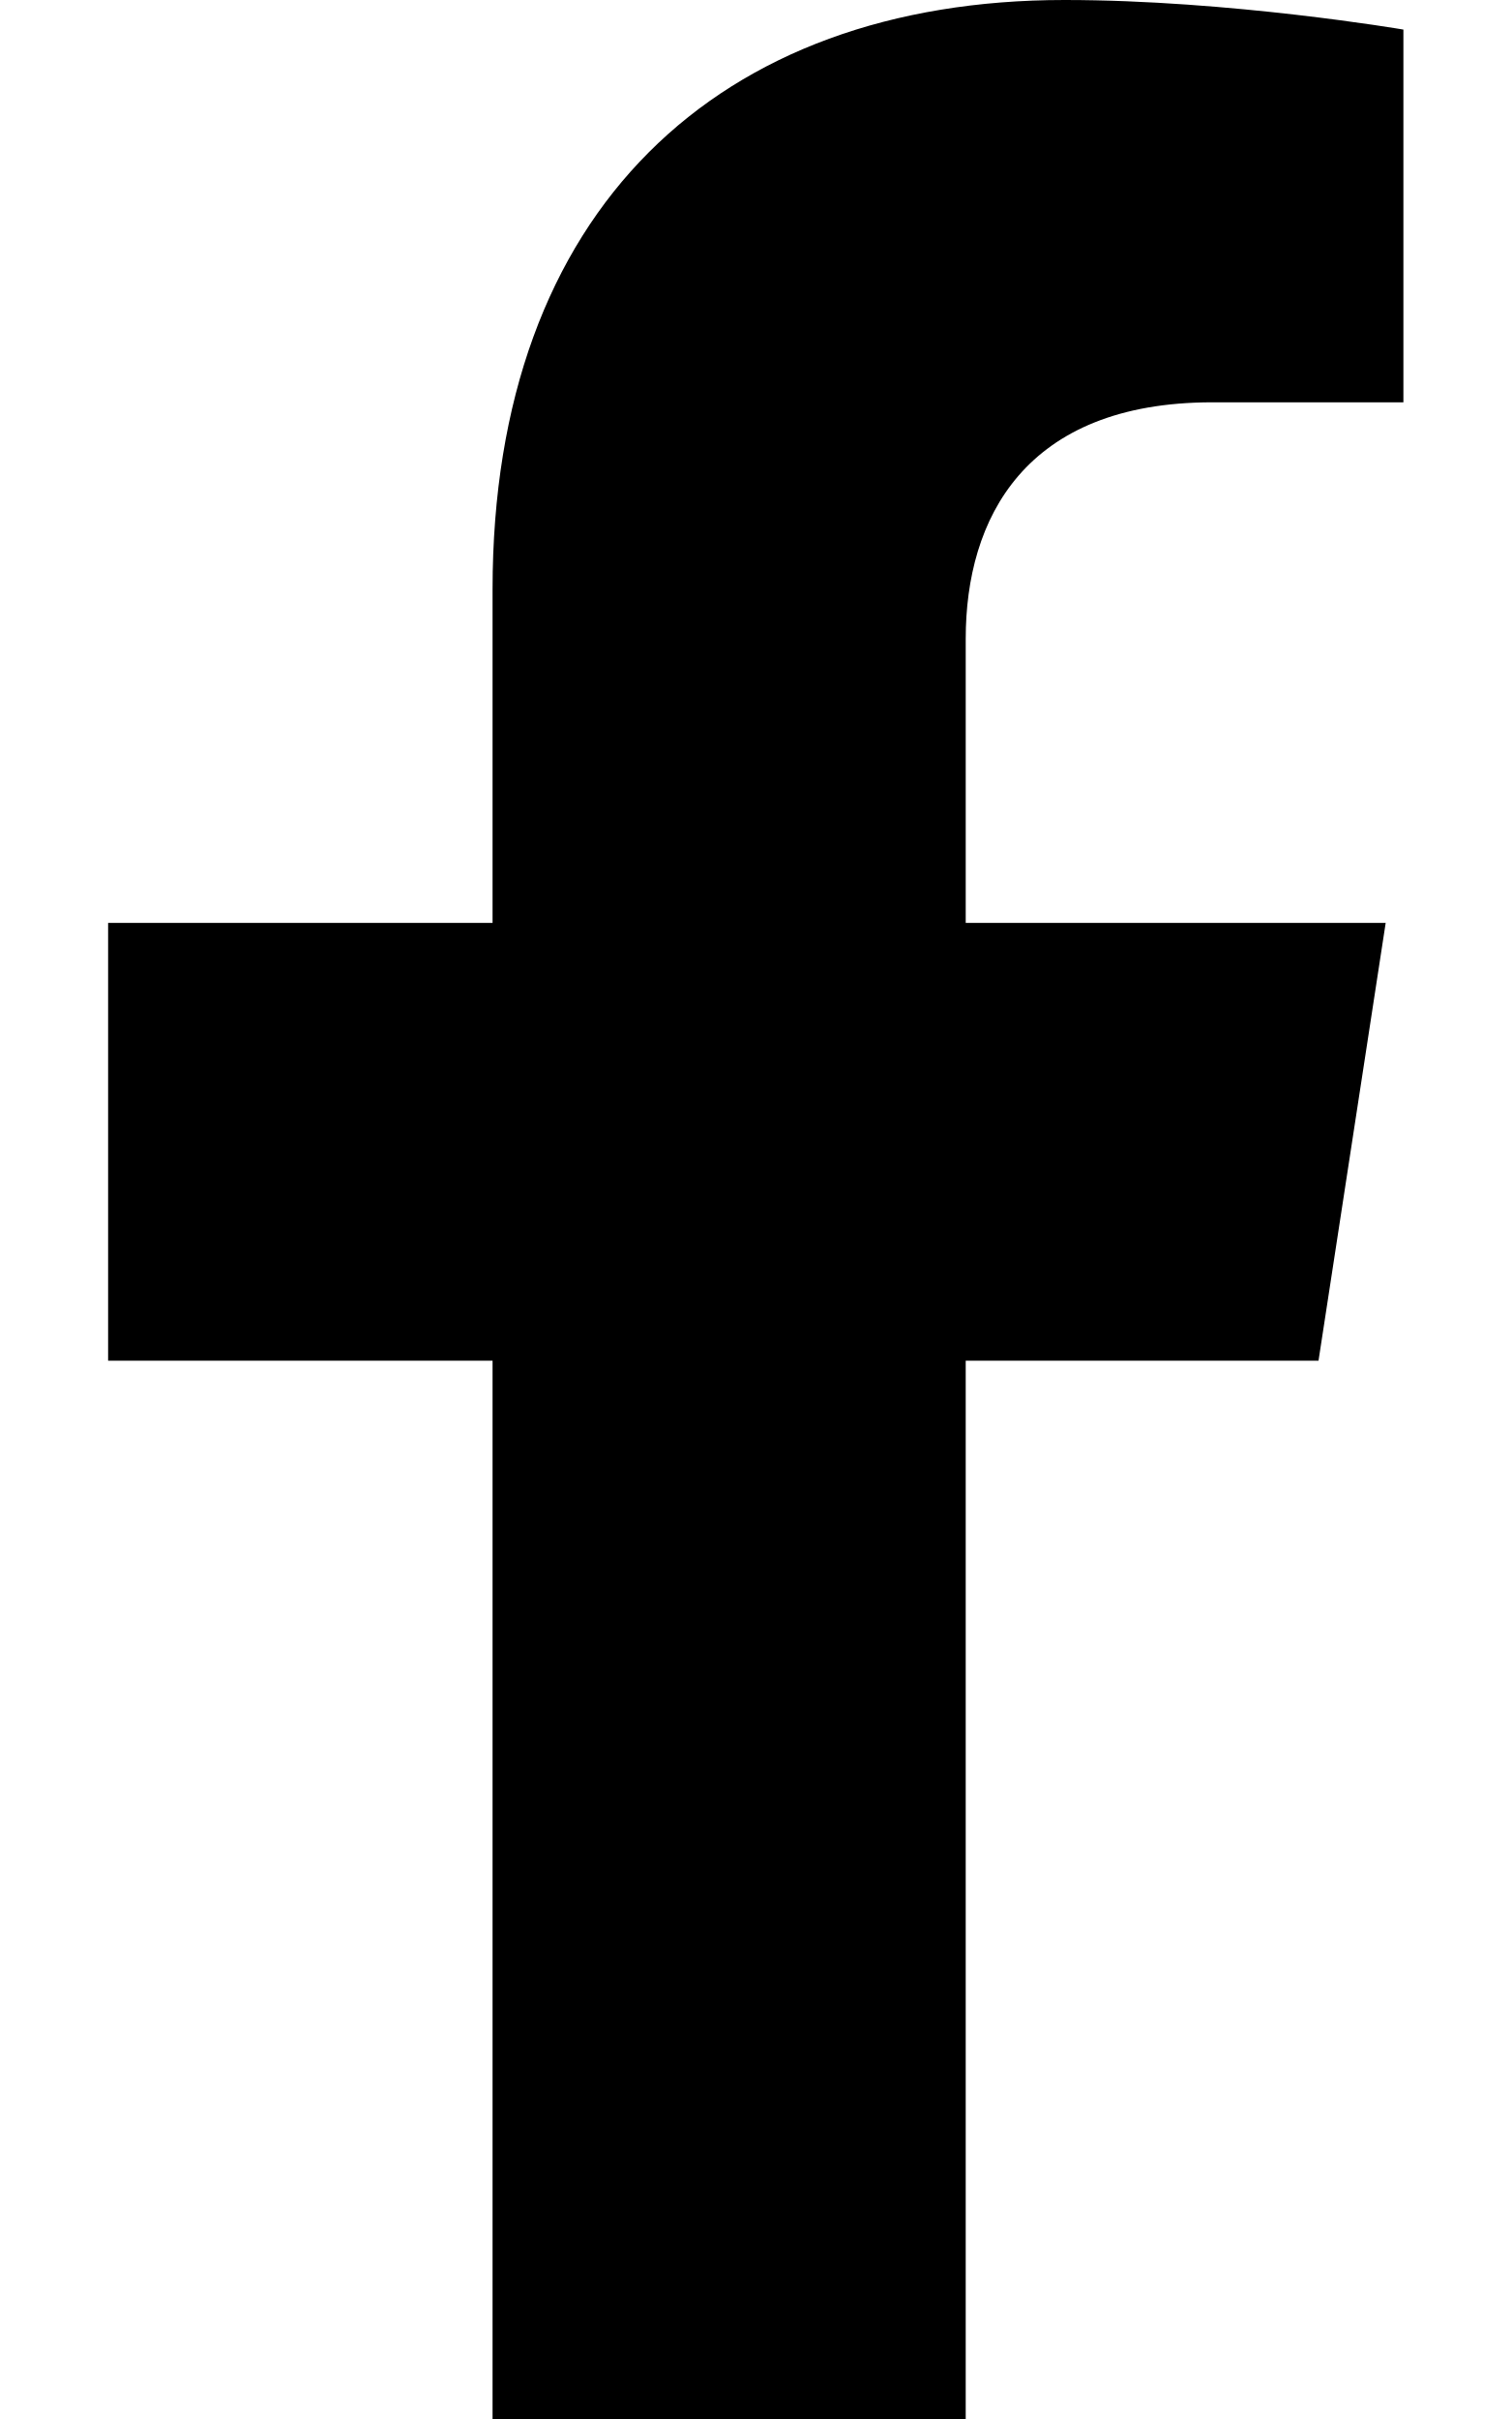
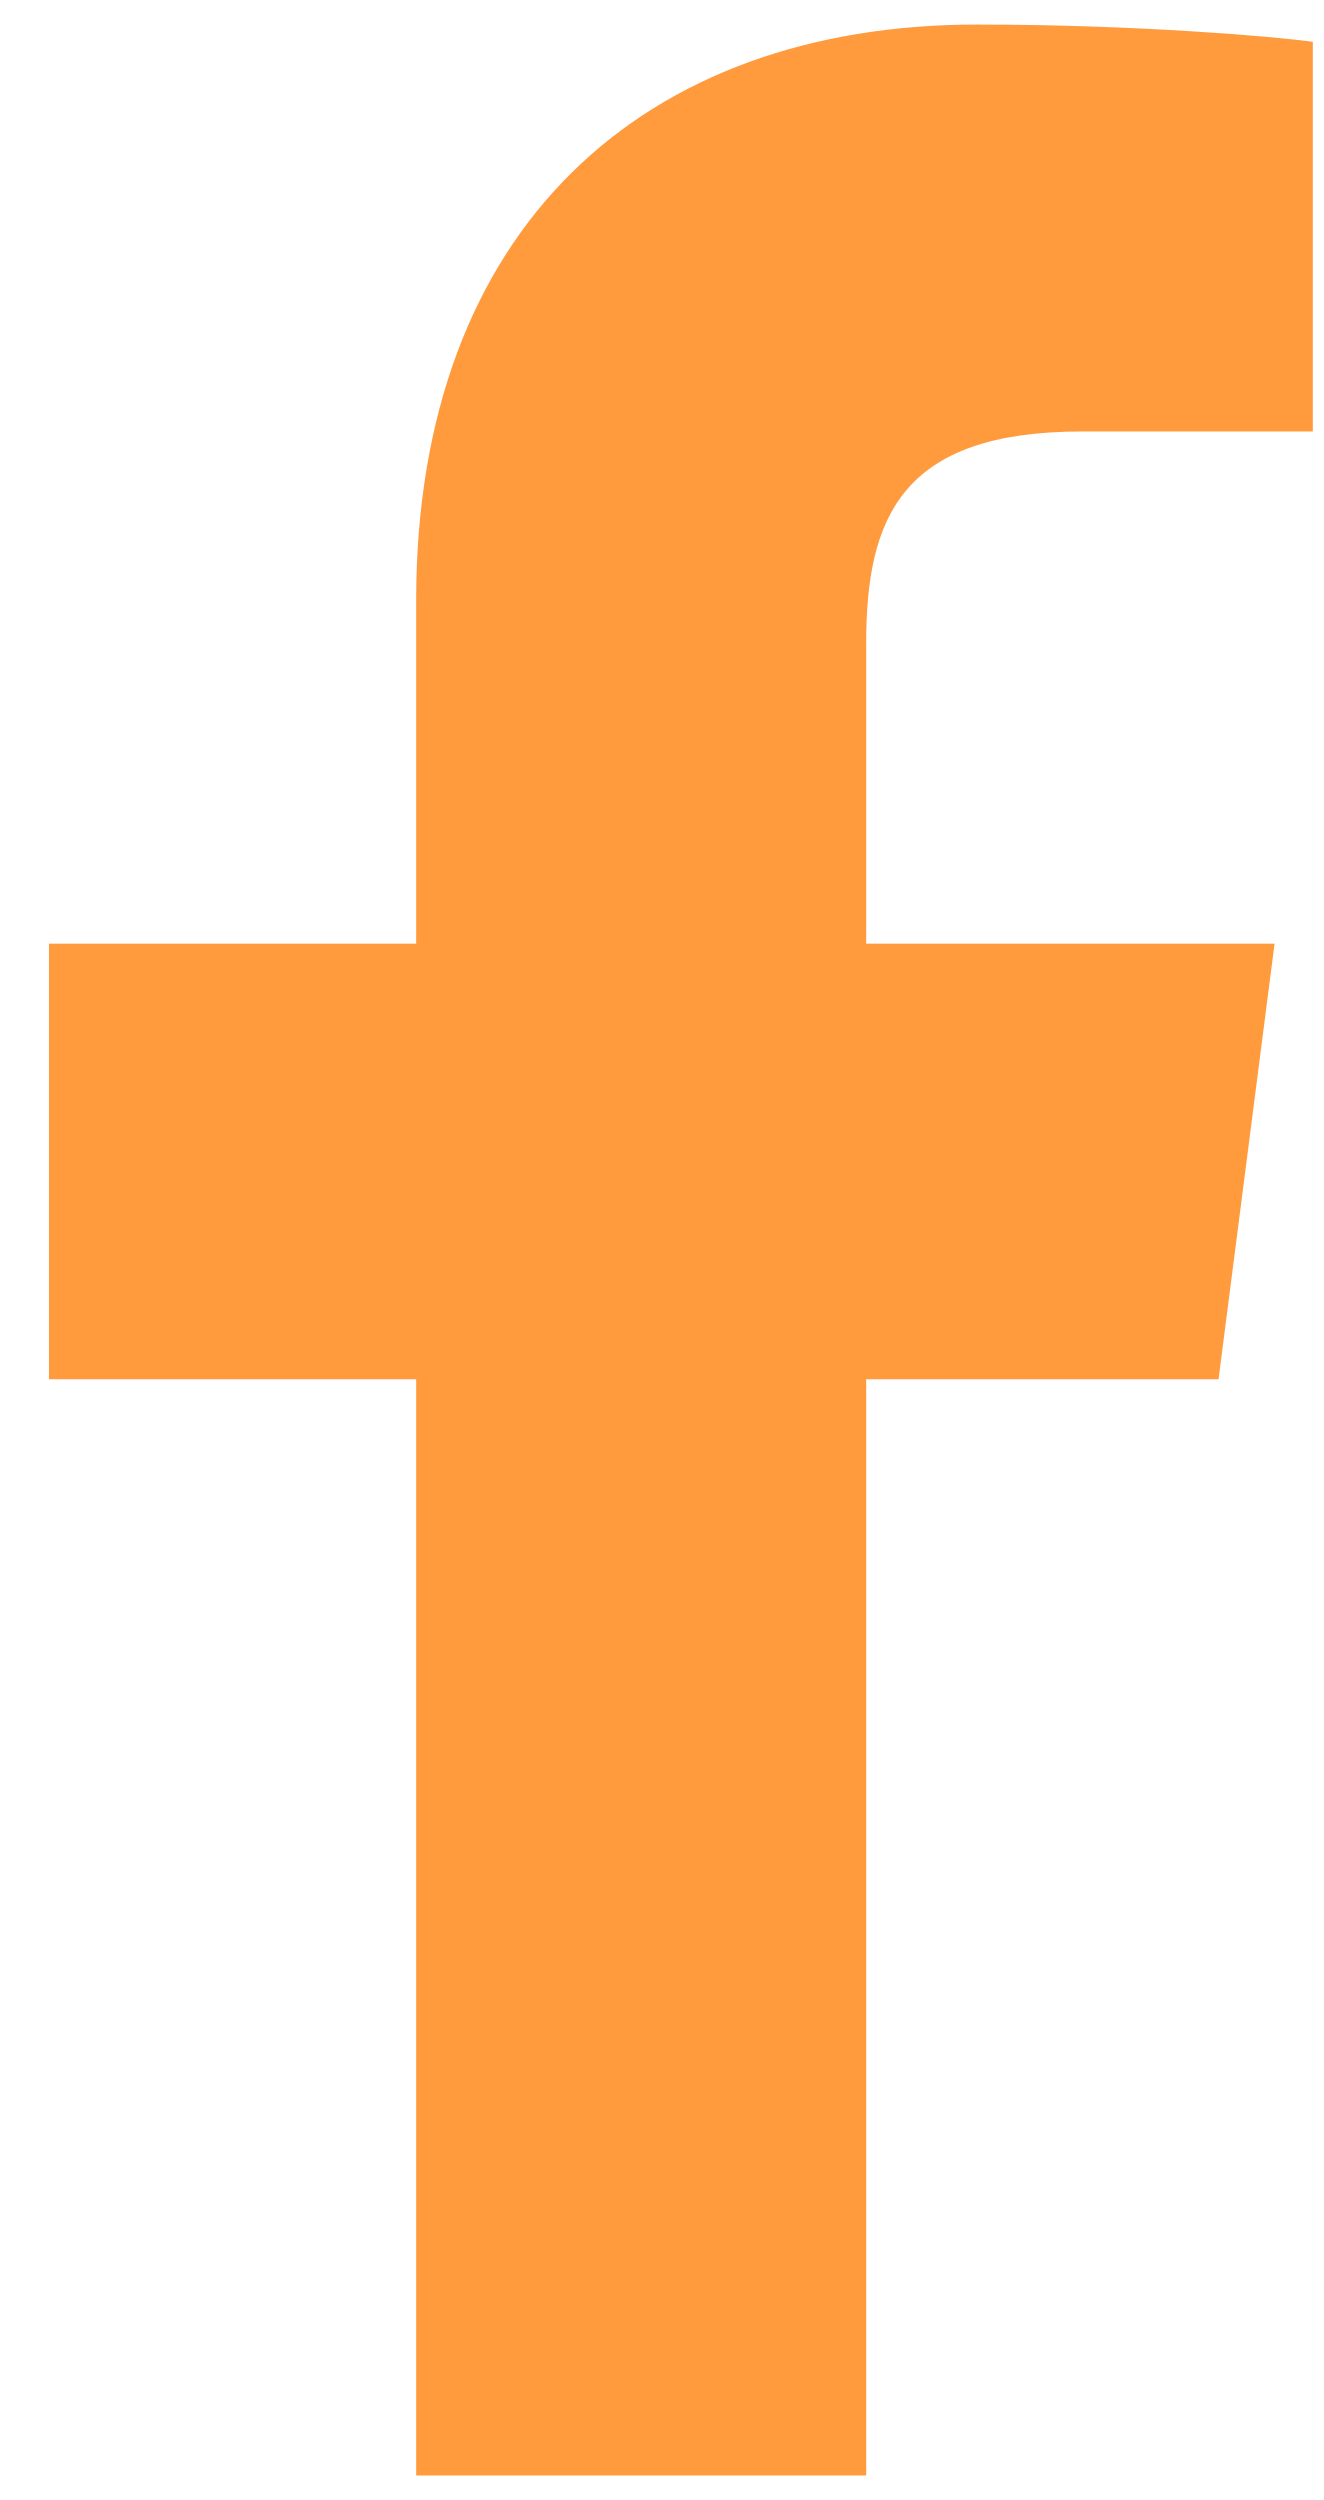
- <svg xmlns="http://www.w3.org/2000/svg" aria-hidden="true" focusable="false" data-prefix="fab" data-icon="facebook-f" class="svg-inline--fa fa-facebook-f fa-w-10" role="img" viewBox="0 0 320 512">
-   <path fill="currentColor" d="M279.14 288l14.22-92.66h-88.91v-60.13c0-25.35 12.42-50.06 52.24-50.06h40.42V6.26S260.43 0 225.36 0c-73.22 0-121.08 44.38-121.08 124.72v70.62H22.89V288h81.39v224h100.17V288z" />
+ <svg xmlns="http://www.w3.org/2000/svg" width="9" height="17" viewBox="0 0 9 17" fill="none">
+   <path d="M2.83 16.833V9.379H0.333V6.417H2.83V4.083C2.83 1.547 4.38 0.167 6.642 0.167C7.726 0.167 8.657 0.248 8.927 0.284V2.934H7.358C6.128 2.934 5.89 3.52 5.89 4.376V6.417H8.667L8.286 9.379H5.89V16.833" fill="#FF9A3D" />
</svg>
